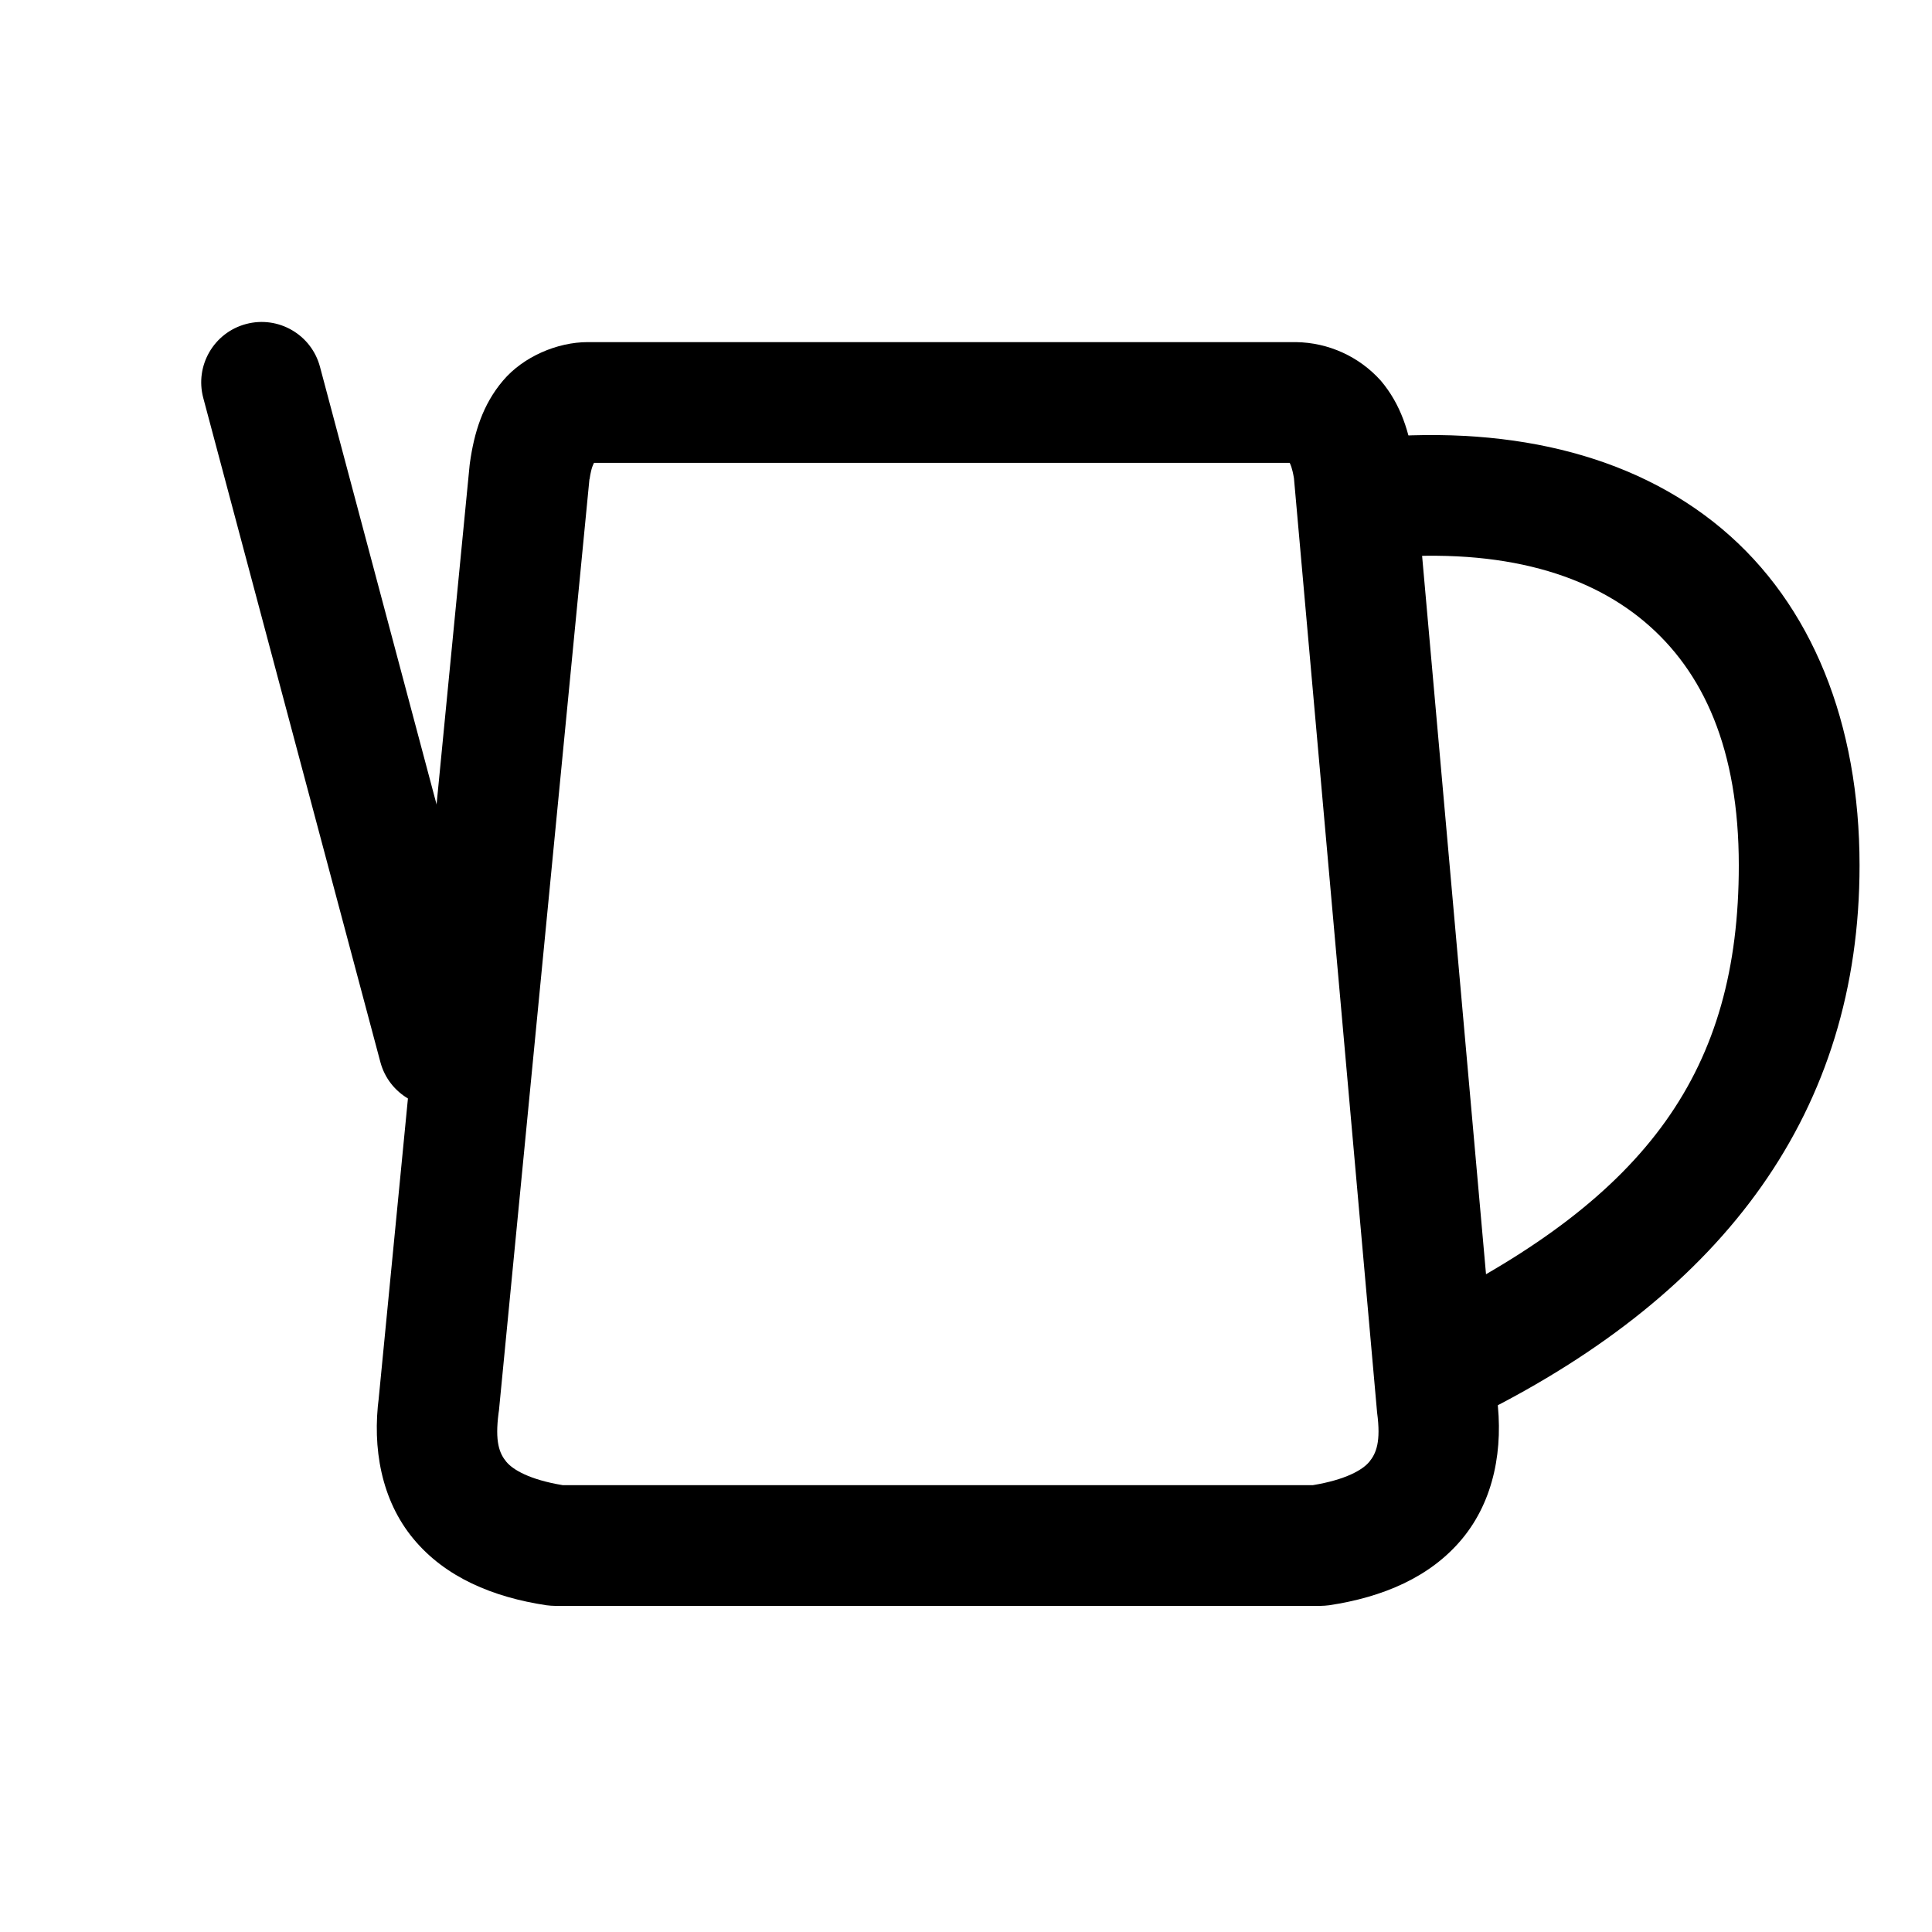
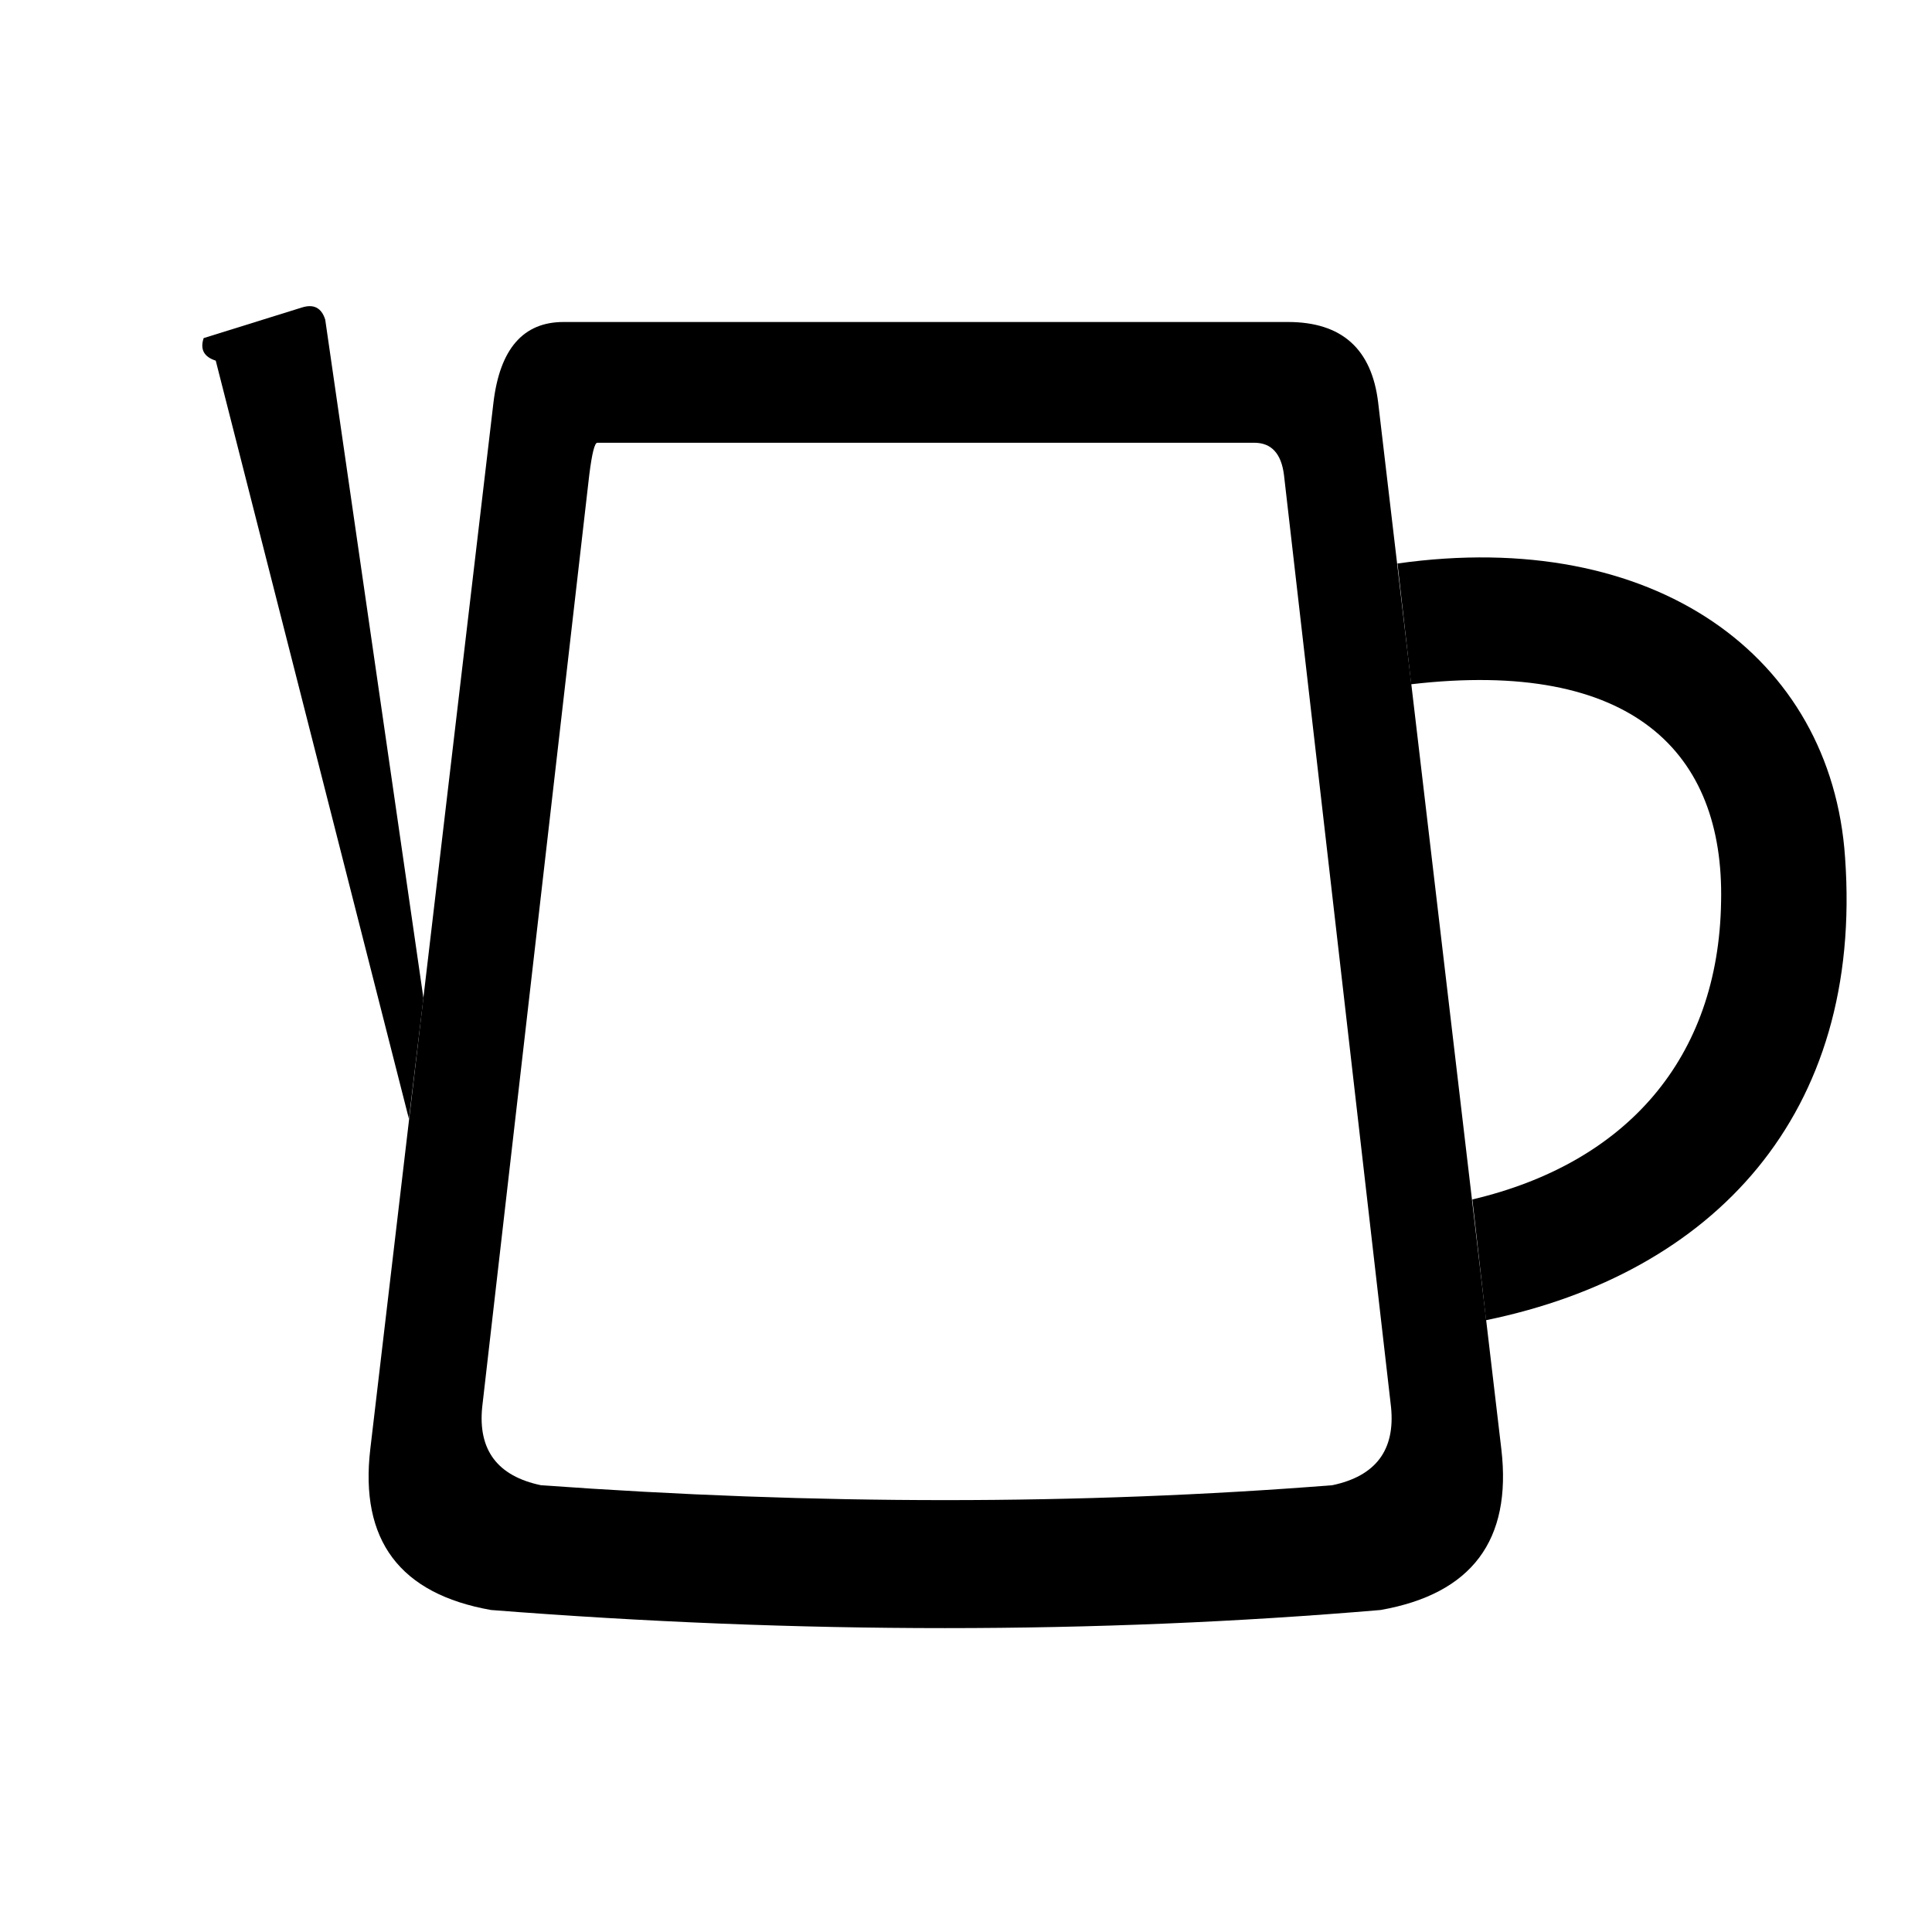
<svg xmlns="http://www.w3.org/2000/svg" width="24" height="24" viewBox="0 0 24 24">
-   <path d="M3.057 4.025a.75.75 0 0 0-.532.918l2.2 8.25a.75.75 0 0 0 .918.532.75.75 0 0 0 .53-.918l-2.198-8.25a.75.75 0 0 0-.918-.532m13.814 1.428a.75.75 0 0 0-.668.824.75.75 0 0 0 .824.668c1.535-.16 2.658.154 3.397.774.74.62 1.176 1.591 1.176 3.031 0 2.55-1.133 4.103-3.885 5.479a.75.75 0 0 0-.336 1.007.75.75 0 0 0 1.006.334c3.048-1.524 4.715-3.77 4.715-6.82 0-1.76-.588-3.24-1.711-4.182s-2.702-1.305-4.518-1.115" />
-   <path d="M7.3 4.25c-.376 0-.8.18-1.052.479-.253.298-.358.648-.41 1.017l-.004.031-1.13 11.6.003-.025c-.085.636.03 1.283.428 1.763.397.48.99.726 1.652.826a1 1 0 0 0 .113.008h9.5a1 1 0 0 0 .112-.008c.662-.1 1.254-.346 1.652-.826s.515-1.127.43-1.763l.004.03-1.032-11.599-.003-.037c-.053-.369-.158-.719-.41-1.017A1.44 1.44 0 0 0 16.1 4.25Zm.079 1.5h8.642c.008.017.03.054.053.191l1.03 11.575.003.033c.049.363-.012.506-.097.61-.083.1-.29.222-.7.29H6.989c-.409-.068-.616-.19-.699-.29-.086-.104-.144-.247-.096-.61l.004-.026L7.322 5.955c0-.003.002 0 .002-.004.023-.151.047-.183.055-.201" />
+   <path d="M5.26 12.40L4.04 3.97Q3.97 3.75 3.75 3.82L2.53 4.20Q2.46 4.41 2.68 4.48L5.08 13.90Z" />
+   <path d="M17.36 7.00C20.55 6.55 22.75 8.15 22.92 10.65C23.15 13.85 21.28 15.82 18.46 16.40L18.29 14.90C20.20 14.45 21.35 13.15 21.38 11.20C21.42 9.35 20.28 8.18 17.53 8.50Z" />
+   <path fill-rule="evenodd" d="M7.00 4.00H16.00Q17.00 4.00 17.12 5.00L18.65 18.00Q18.85 19.70 17.15 20.00Q11.85 20.45 6.10 20.00Q4.40 19.70 4.60 18.00L6.13 5.00Q6.25 4.00 7.00 4.00ZM7.42 5.50H15.58Q15.90 5.50 15.95 5.90L17.28 17.48Q17.36 18.28 16.55 18.45Q11.85 18.82 6.72 18.45Q5.91 18.28 5.99 17.48L7.32 5.90Q7.37 5.50 7.42 5.50Z" />
</svg>
